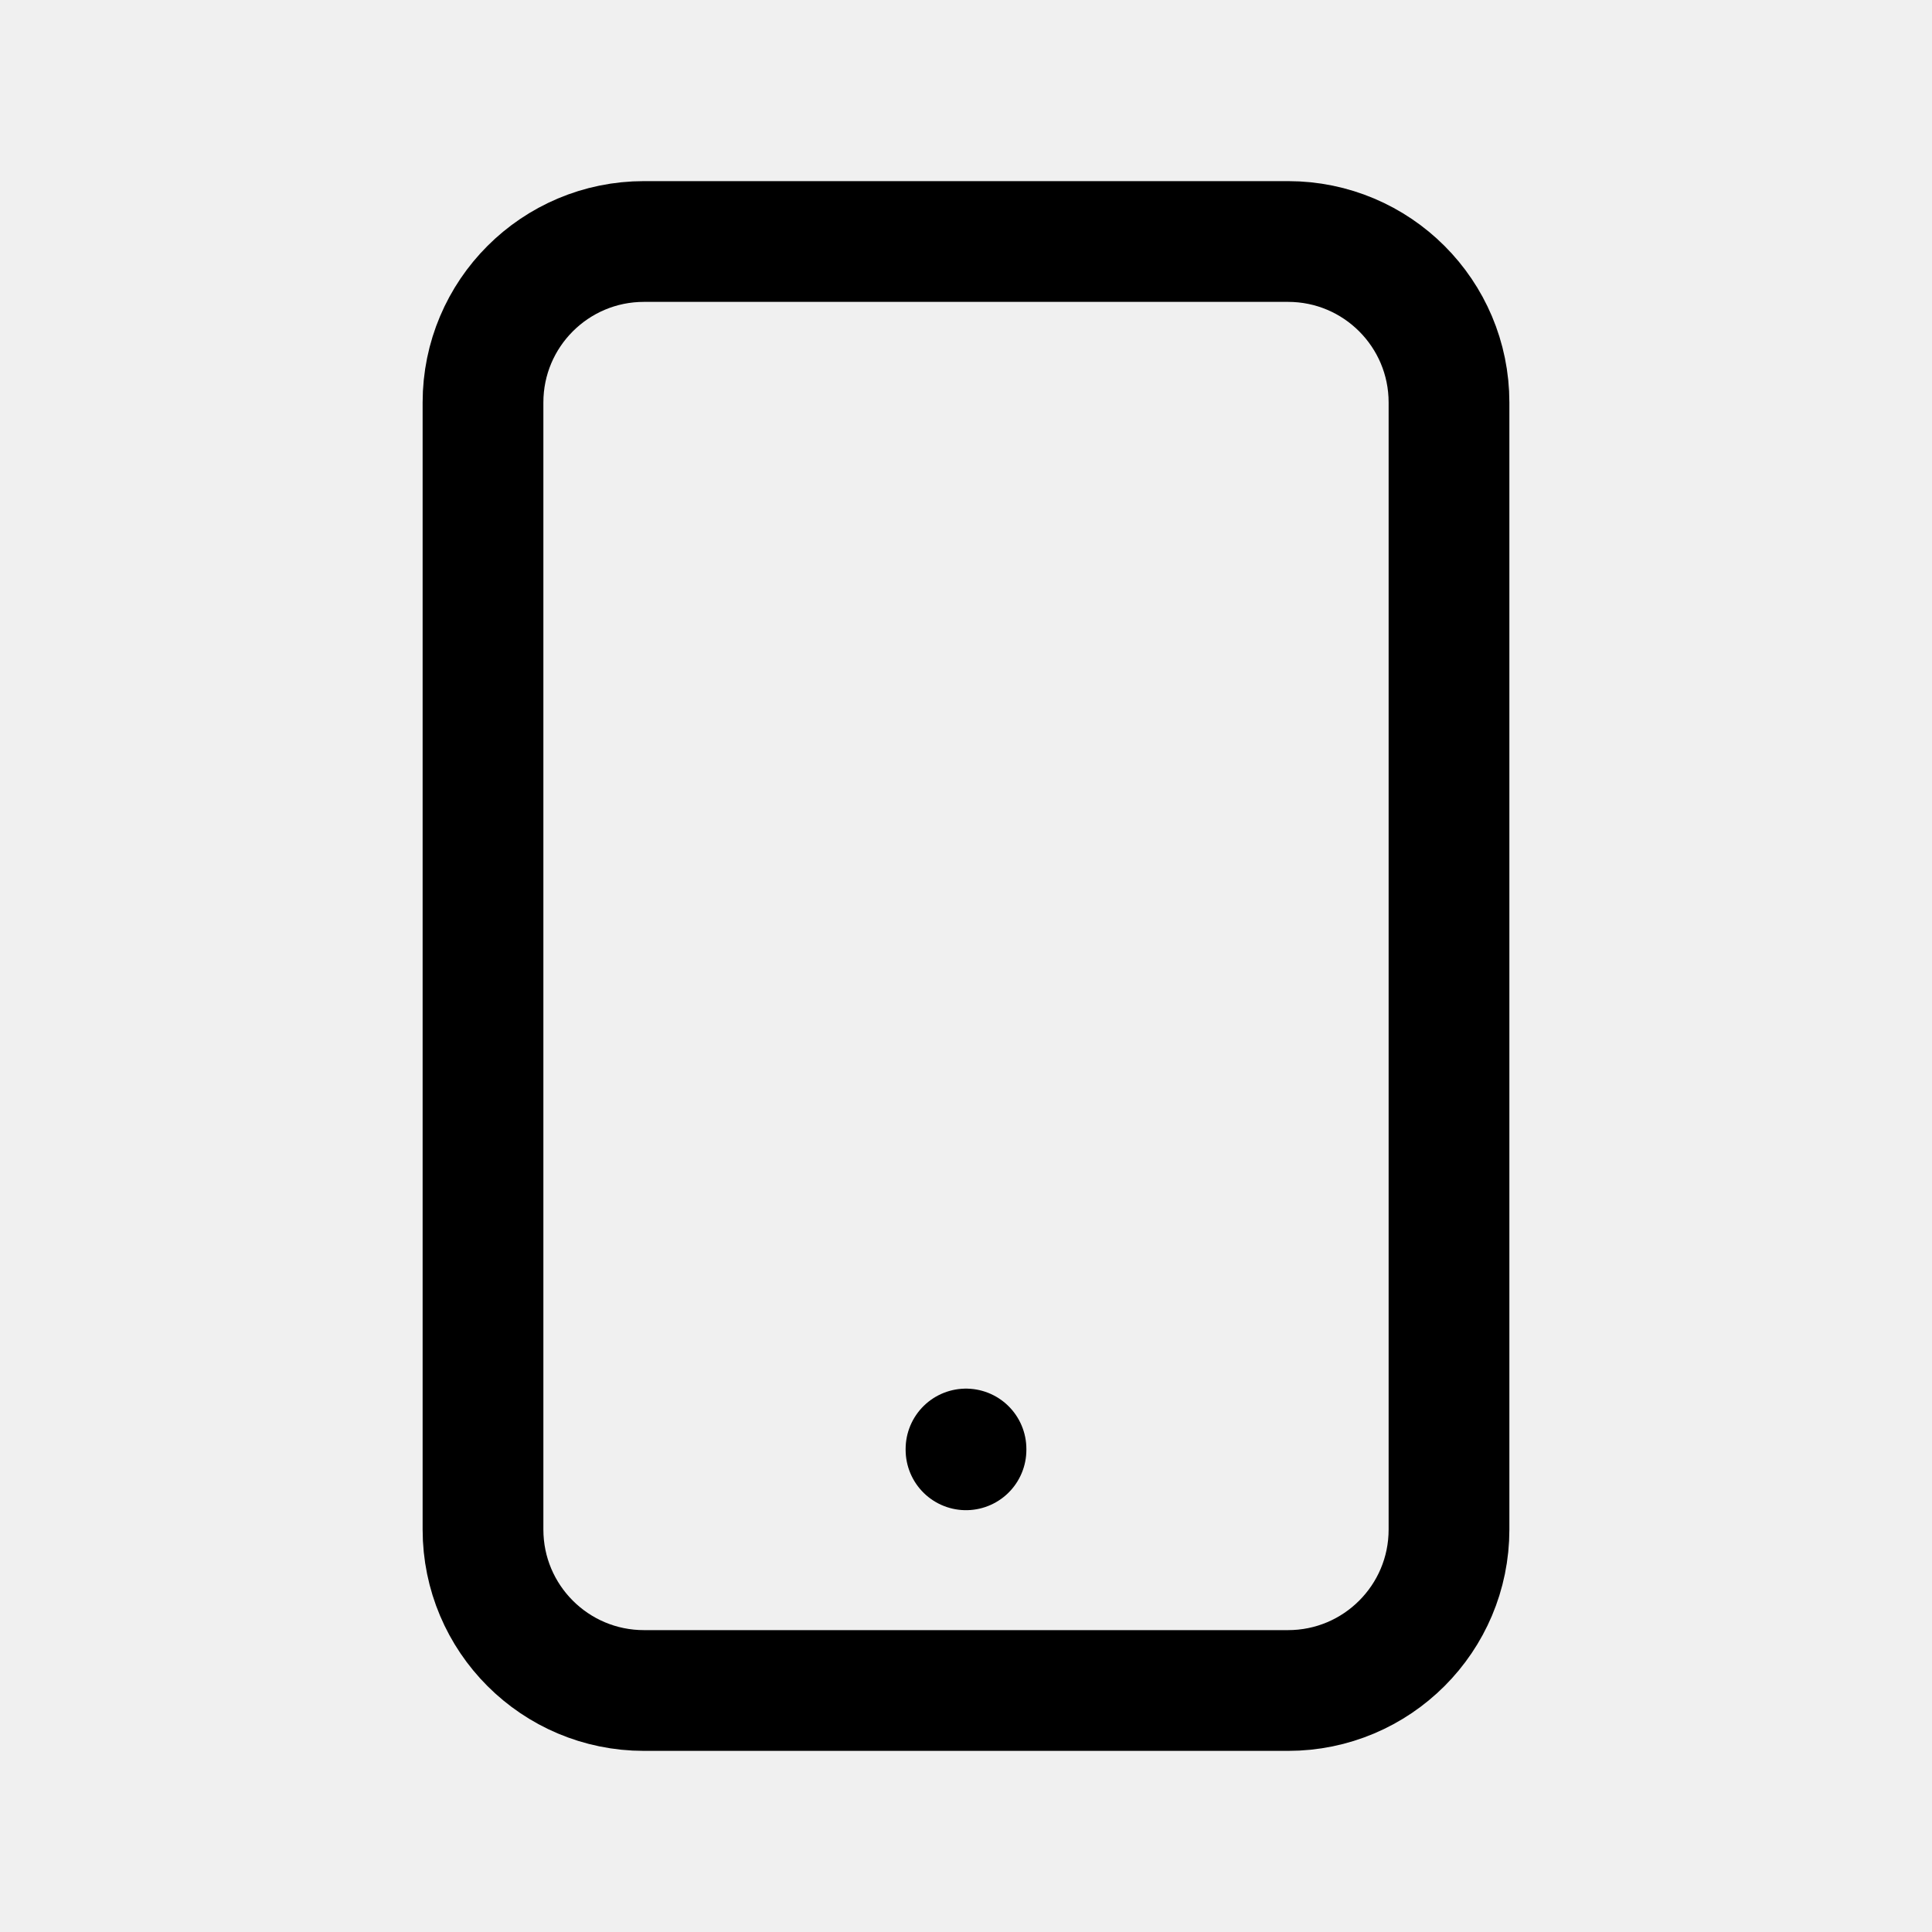
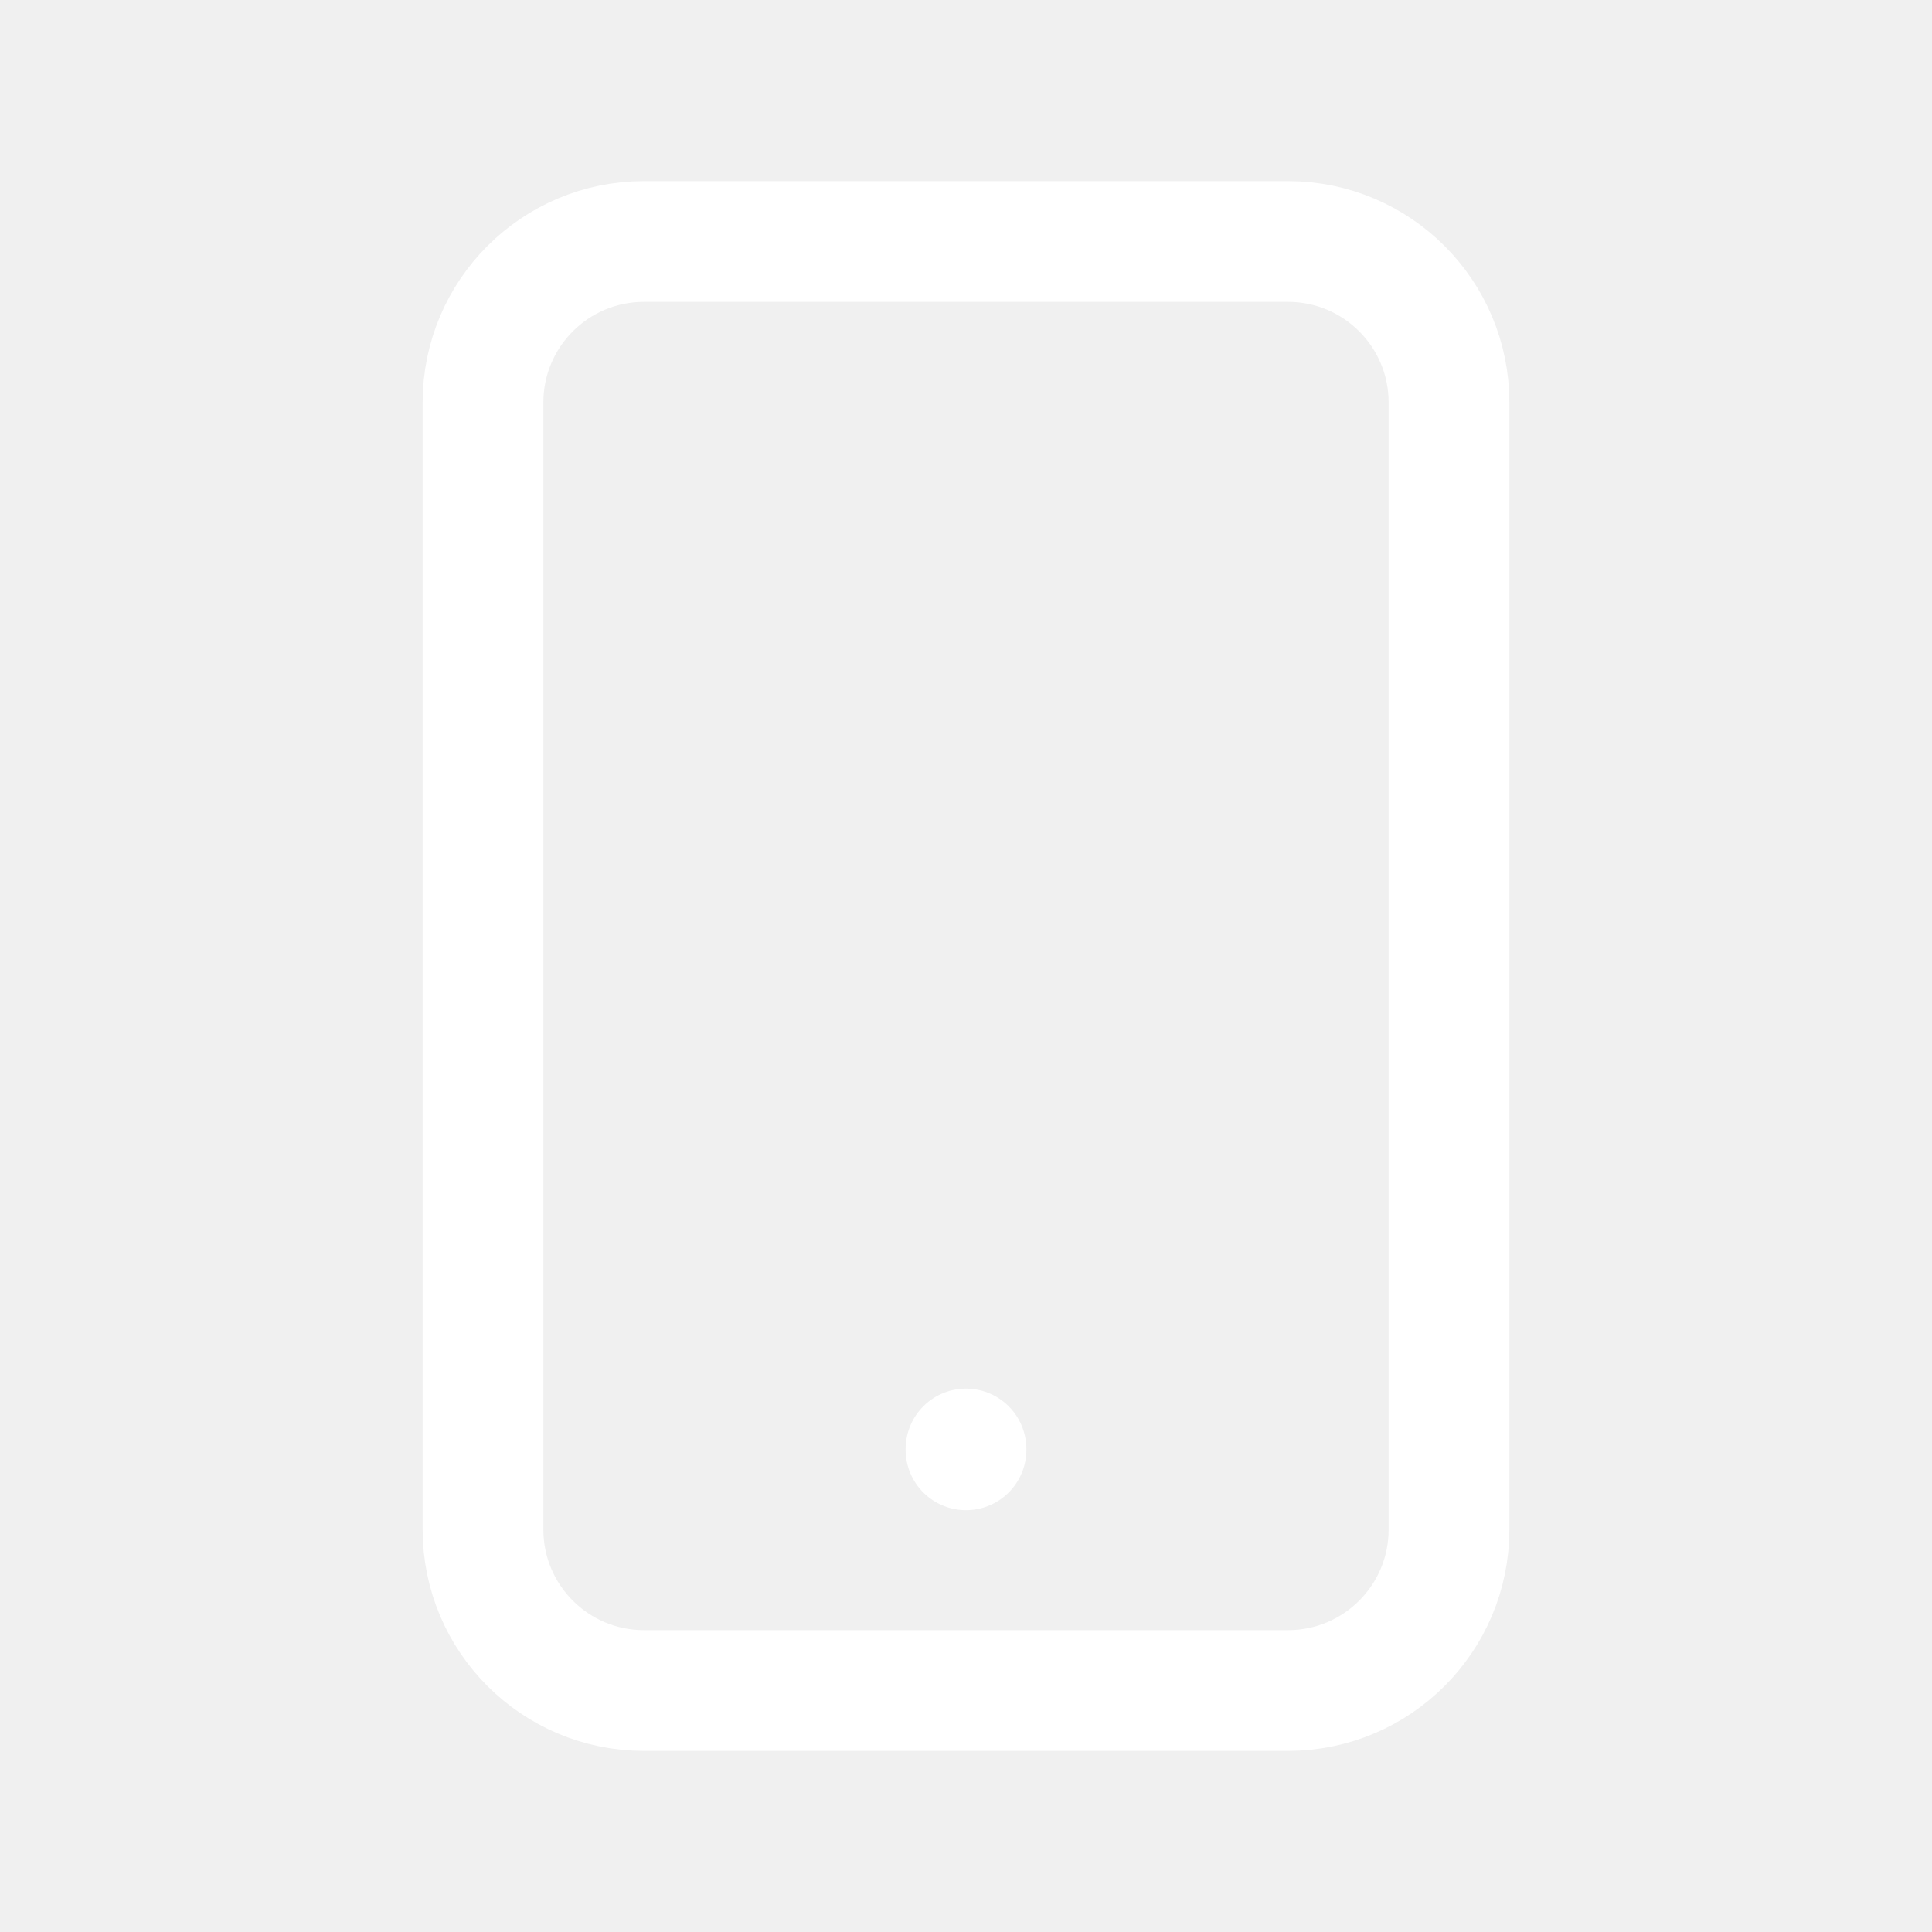
<svg xmlns="http://www.w3.org/2000/svg" width="800px" height="800px" viewBox="0 0 24 24" fill="none">
-   <path d="M12 18.01V18M8 3H16C17.105 3 18 3.895 18 5V19C18 20.105 17.105 21 16 21H8C6.895 21 6 20.105 6 19V5C6 3.895 6.895 3 8 3Z" stroke="#000000" stroke-width="1.5" stroke-linecap="round" stroke-linejoin="round" />
+   <path d="M12 18.01V18M8 3H16C17.105 3 18 3.895 18 5V19C18 20.105 17.105 21 16 21H8C6.895 21 6 20.105 6 19V5C6 3.895 6.895 3 8 3Z" stroke="#ffffff" stroke-width="1.5" stroke-linecap="round" stroke-linejoin="round" />
</svg>
